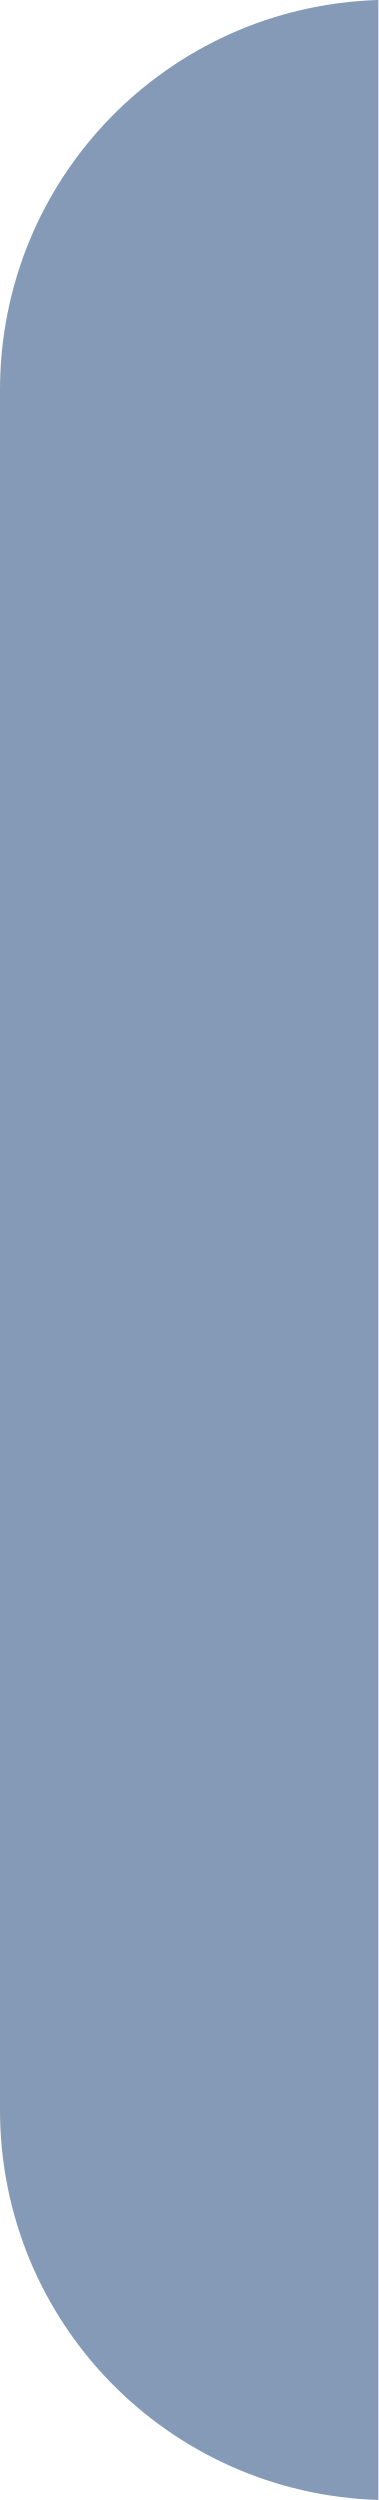
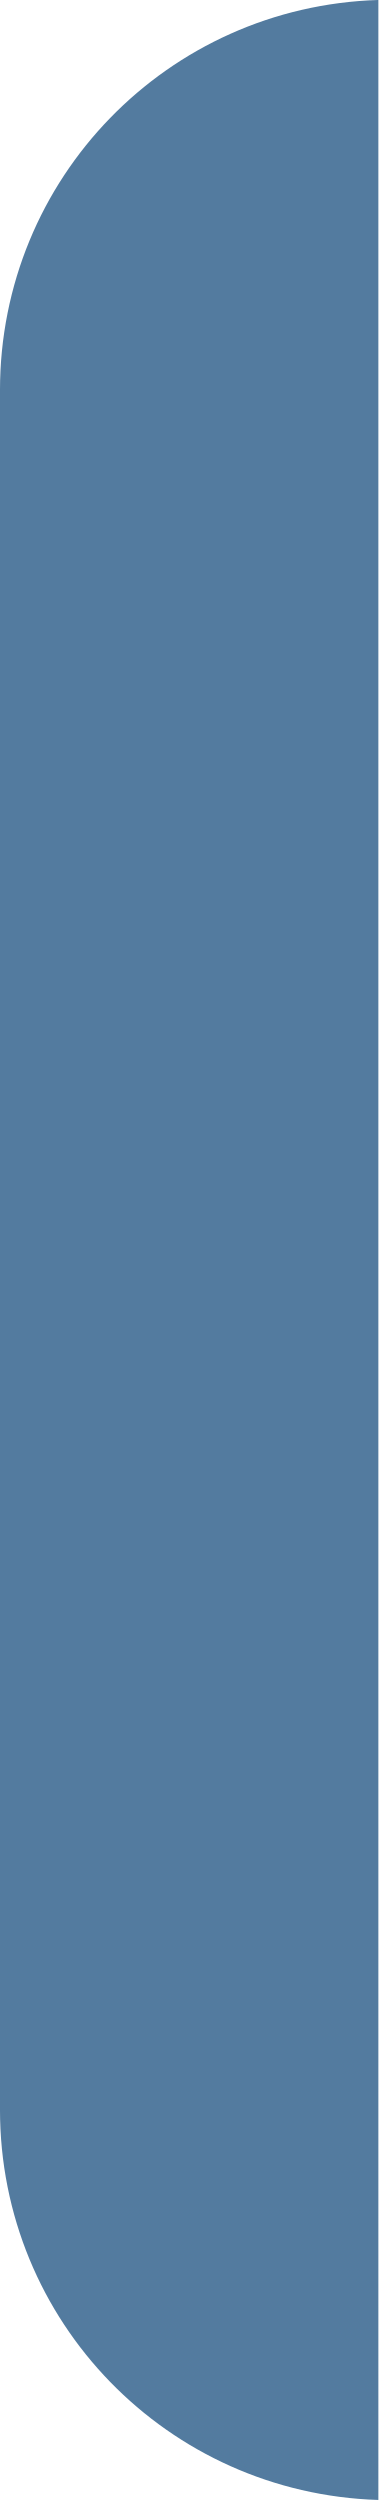
<svg xmlns="http://www.w3.org/2000/svg" width="4.842mm" height="31.992mm" viewBox="0 0 4.842 31.992" version="1.1" id="svg5">
  <defs id="defs2" />
  <g id="layer1" transform="translate(-72.61414,-42.44438)">
-     <path id="rect111" style="fill:#849ab7;fill-opacity:1;stroke:none;stroke-width:0.265;stroke-opacity:1" d="m 77.456,42.444 c -2.696,0.083 -4.842,2.279 -4.842,4.996 v 22 c 0,2.717 2.146,4.912 4.842,4.996 z" />
+     <path id="rect111" style="fill:#537b9f;fill-opacity:1;stroke:none;stroke-width:0.265;stroke-opacity:1" d="m 77.456,42.444 c -2.696,0.083 -4.842,2.279 -4.842,4.996 v 22 c 0,2.717 2.146,4.912 4.842,4.996 z" />
  </g>
</svg>
